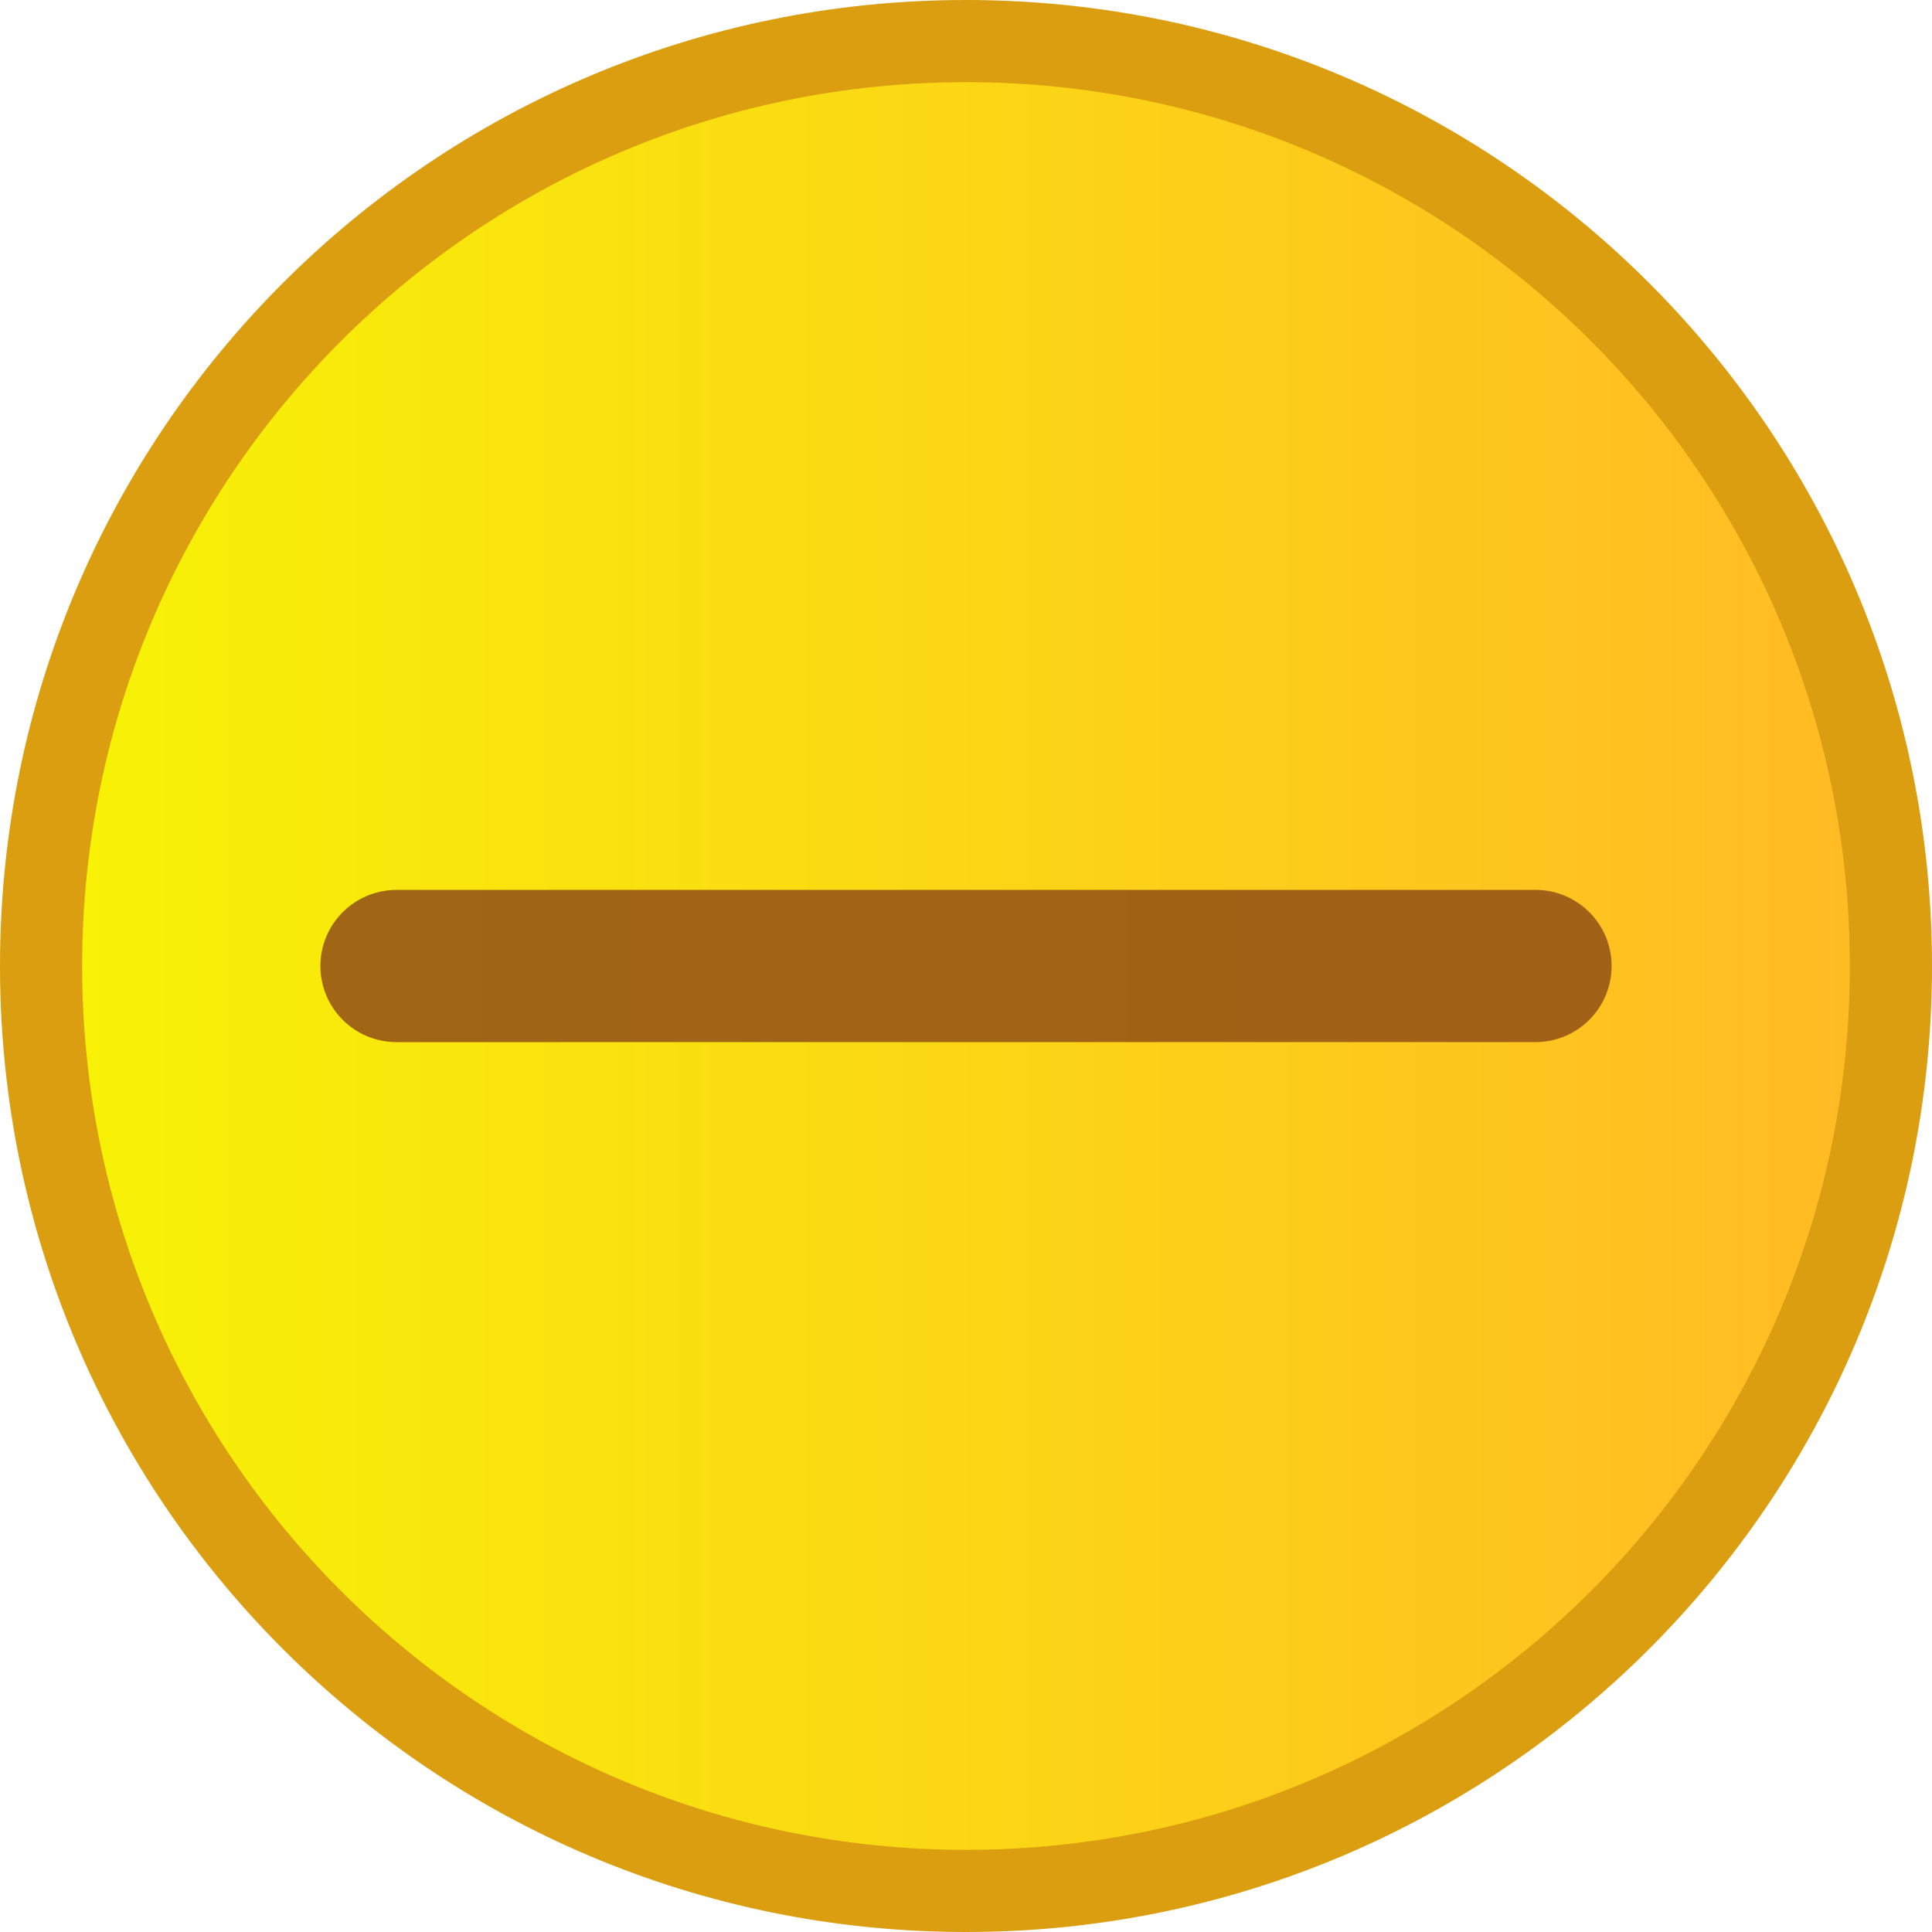
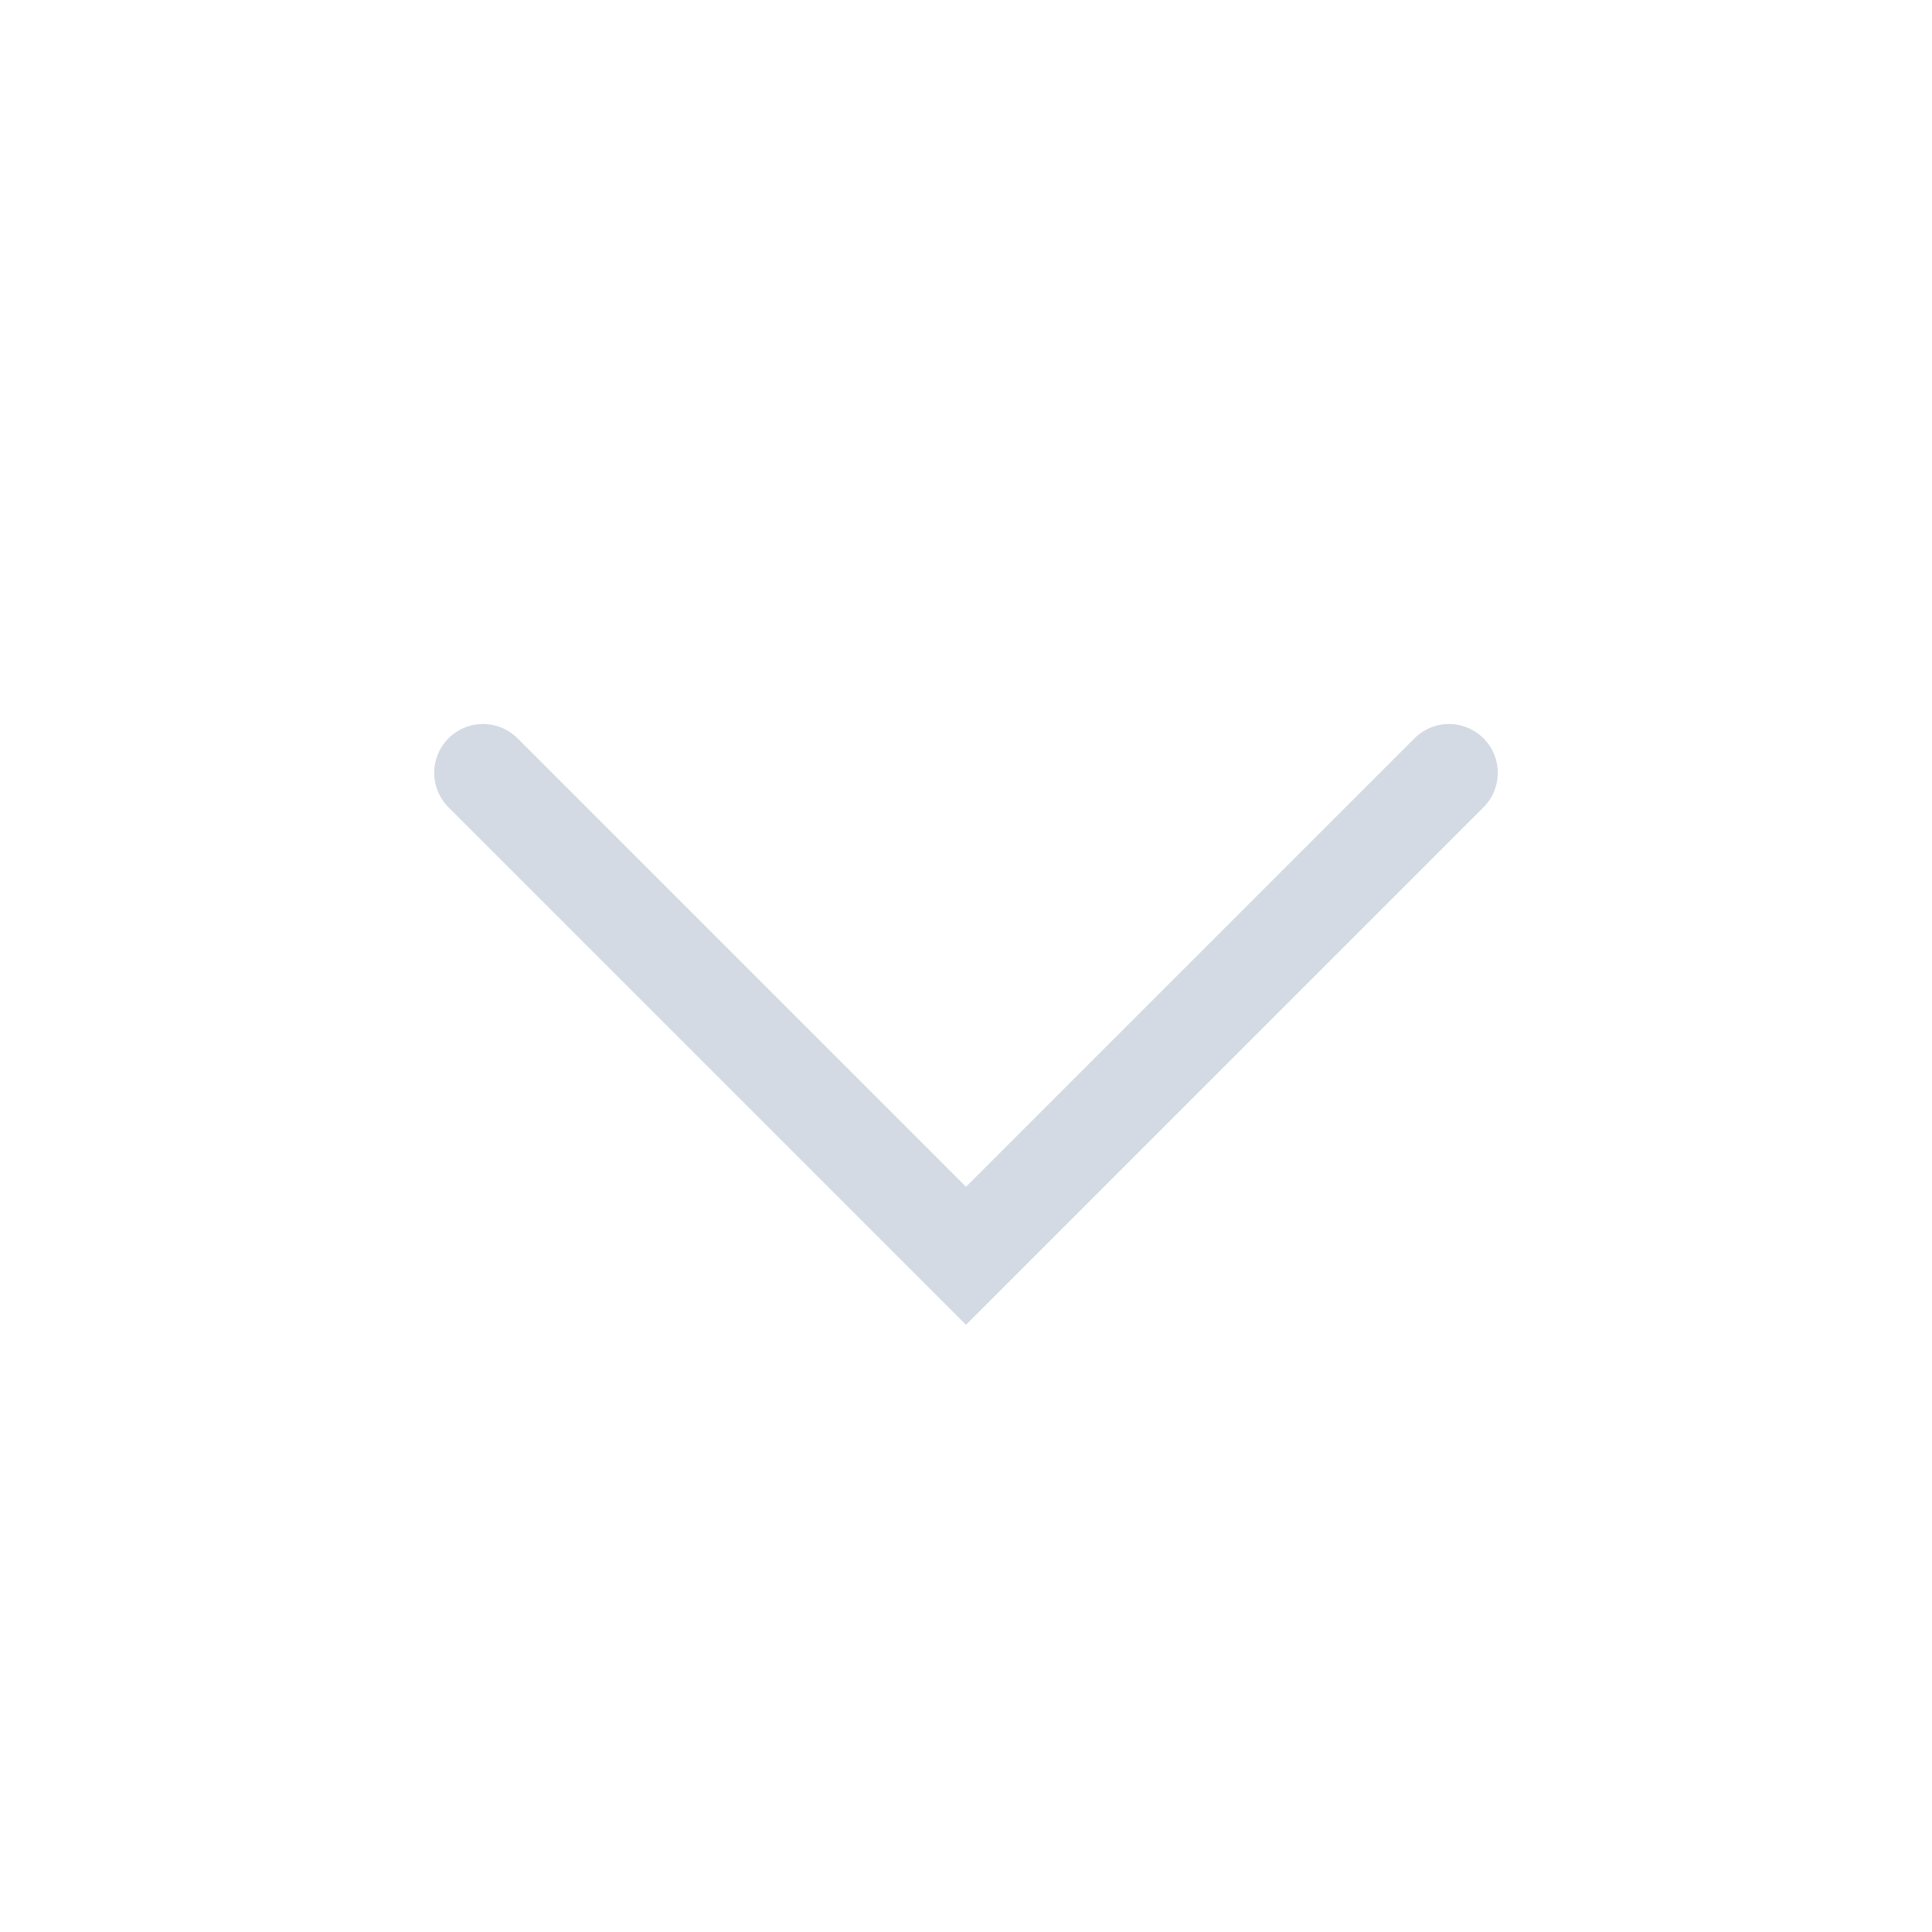
<svg xmlns="http://www.w3.org/2000/svg" viewBox="0 0 50 50" version="1.2" baseProfile="tiny">
  <defs>
-     <linearGradient gradientUnits="userSpaceOnUse" x1="44.754" y1="458.002" x2="879.05" y2="458.002" id="gradient1">
-       <stop offset="0" stop-color="#f7f206" stop-opacity="1" />
-       <stop offset="1" stop-color="#ffbb24" stop-opacity="1" />
-     </linearGradient>
-   </defs>
+ </defs>
  <g fill="none" stroke="black" stroke-width="1" fill-rule="evenodd" stroke-linecap="square" stroke-linejoin="bevel">
-     <g fill="#da9e10" fill-opacity="1" stroke="none" transform="matrix(0.0548336,0,0,-0.0548338,-0.327859,50.114)" font-family="Clarity City" font-size="10" font-weight="400" font-style="normal">
-       <path vector-effect="none" fill-rule="evenodd" d="M461.904,2.079 C713.705,2.079 917.829,206.204 917.829,458.004 C917.829,709.801 713.705,913.925 461.904,913.925 C210.105,913.925 5.979,709.801 5.979,458.004 C5.979,206.204 210.105,2.079 461.904,2.079 " />
+     <g fill="#d3dae3" fill-opacity="0" stroke="none" transform="matrix(2.5,0,0,2.5,2.5,2.5)" font-family="Clarity City" font-size="10" font-weight="400" font-style="normal">
+       <circle cx="9" cy="9" r="9" />
    </g>
-     <g fill="url(#gradient1)" stroke="none" transform="matrix(0.0548336,0,0,-0.0548338,-0.327859,50.114)" font-family="Clarity City" font-size="10" font-weight="400" font-style="normal">
-       <path vector-effect="none" fill-rule="evenodd" d="M461.904,40.854 C692.288,40.854 879.05,227.617 879.05,458.004 C879.05,688.387 692.288,875.15 461.904,875.15 C231.521,875.15 44.754,688.387 44.754,458.004 C44.754,227.617 231.521,40.854 461.904,40.854 " />
-     </g>
-     <g fill="#cd6e19" fill-opacity="1" stroke="none" transform="matrix(0.0548336,0,0,-0.0548338,-0.327859,50.114)" font-family="Clarity City" font-size="10" font-weight="400" font-style="normal" opacity="0.9">
-       <path vector-effect="none" fill-rule="evenodd" d="M193.118,457.997 L730.685,458.006" />
-     </g>
-     <g fill="none" stroke="#975616" stroke-opacity="1" stroke-width="71.846" stroke-linecap="round" stroke-linejoin="miter" stroke-miterlimit="4" transform="matrix(0.0548336,0,0,-0.0548338,-0.327859,50.114)" font-family="Clarity City" font-size="10" font-weight="400" font-style="normal" opacity="0.9">
-       <path vector-effect="none" fill-rule="evenodd" d="M193.118,457.997 L730.685,458.006" />
+     <g fill="none" stroke="#d3dae3" stroke-opacity="1" stroke-width="1.01" stroke-linecap="round" stroke-linejoin="miter" stroke-miterlimit="2" transform="matrix(2.5,0,0,2.5,2.5,2.5)" font-family="Clarity City" font-size="10" font-weight="400" font-style="normal">
+       <polyline fill="none" vector-effect="none" points="4,7 9,12 14,7 " />
    </g>
    <g fill="none" stroke="#000000" stroke-opacity="1" stroke-width="1" stroke-linecap="square" stroke-linejoin="bevel" transform="matrix(1,0,0,1,0,0)" font-family="Clarity City" font-size="10" font-weight="400" font-style="normal">
</g>
  </g>
</svg>
